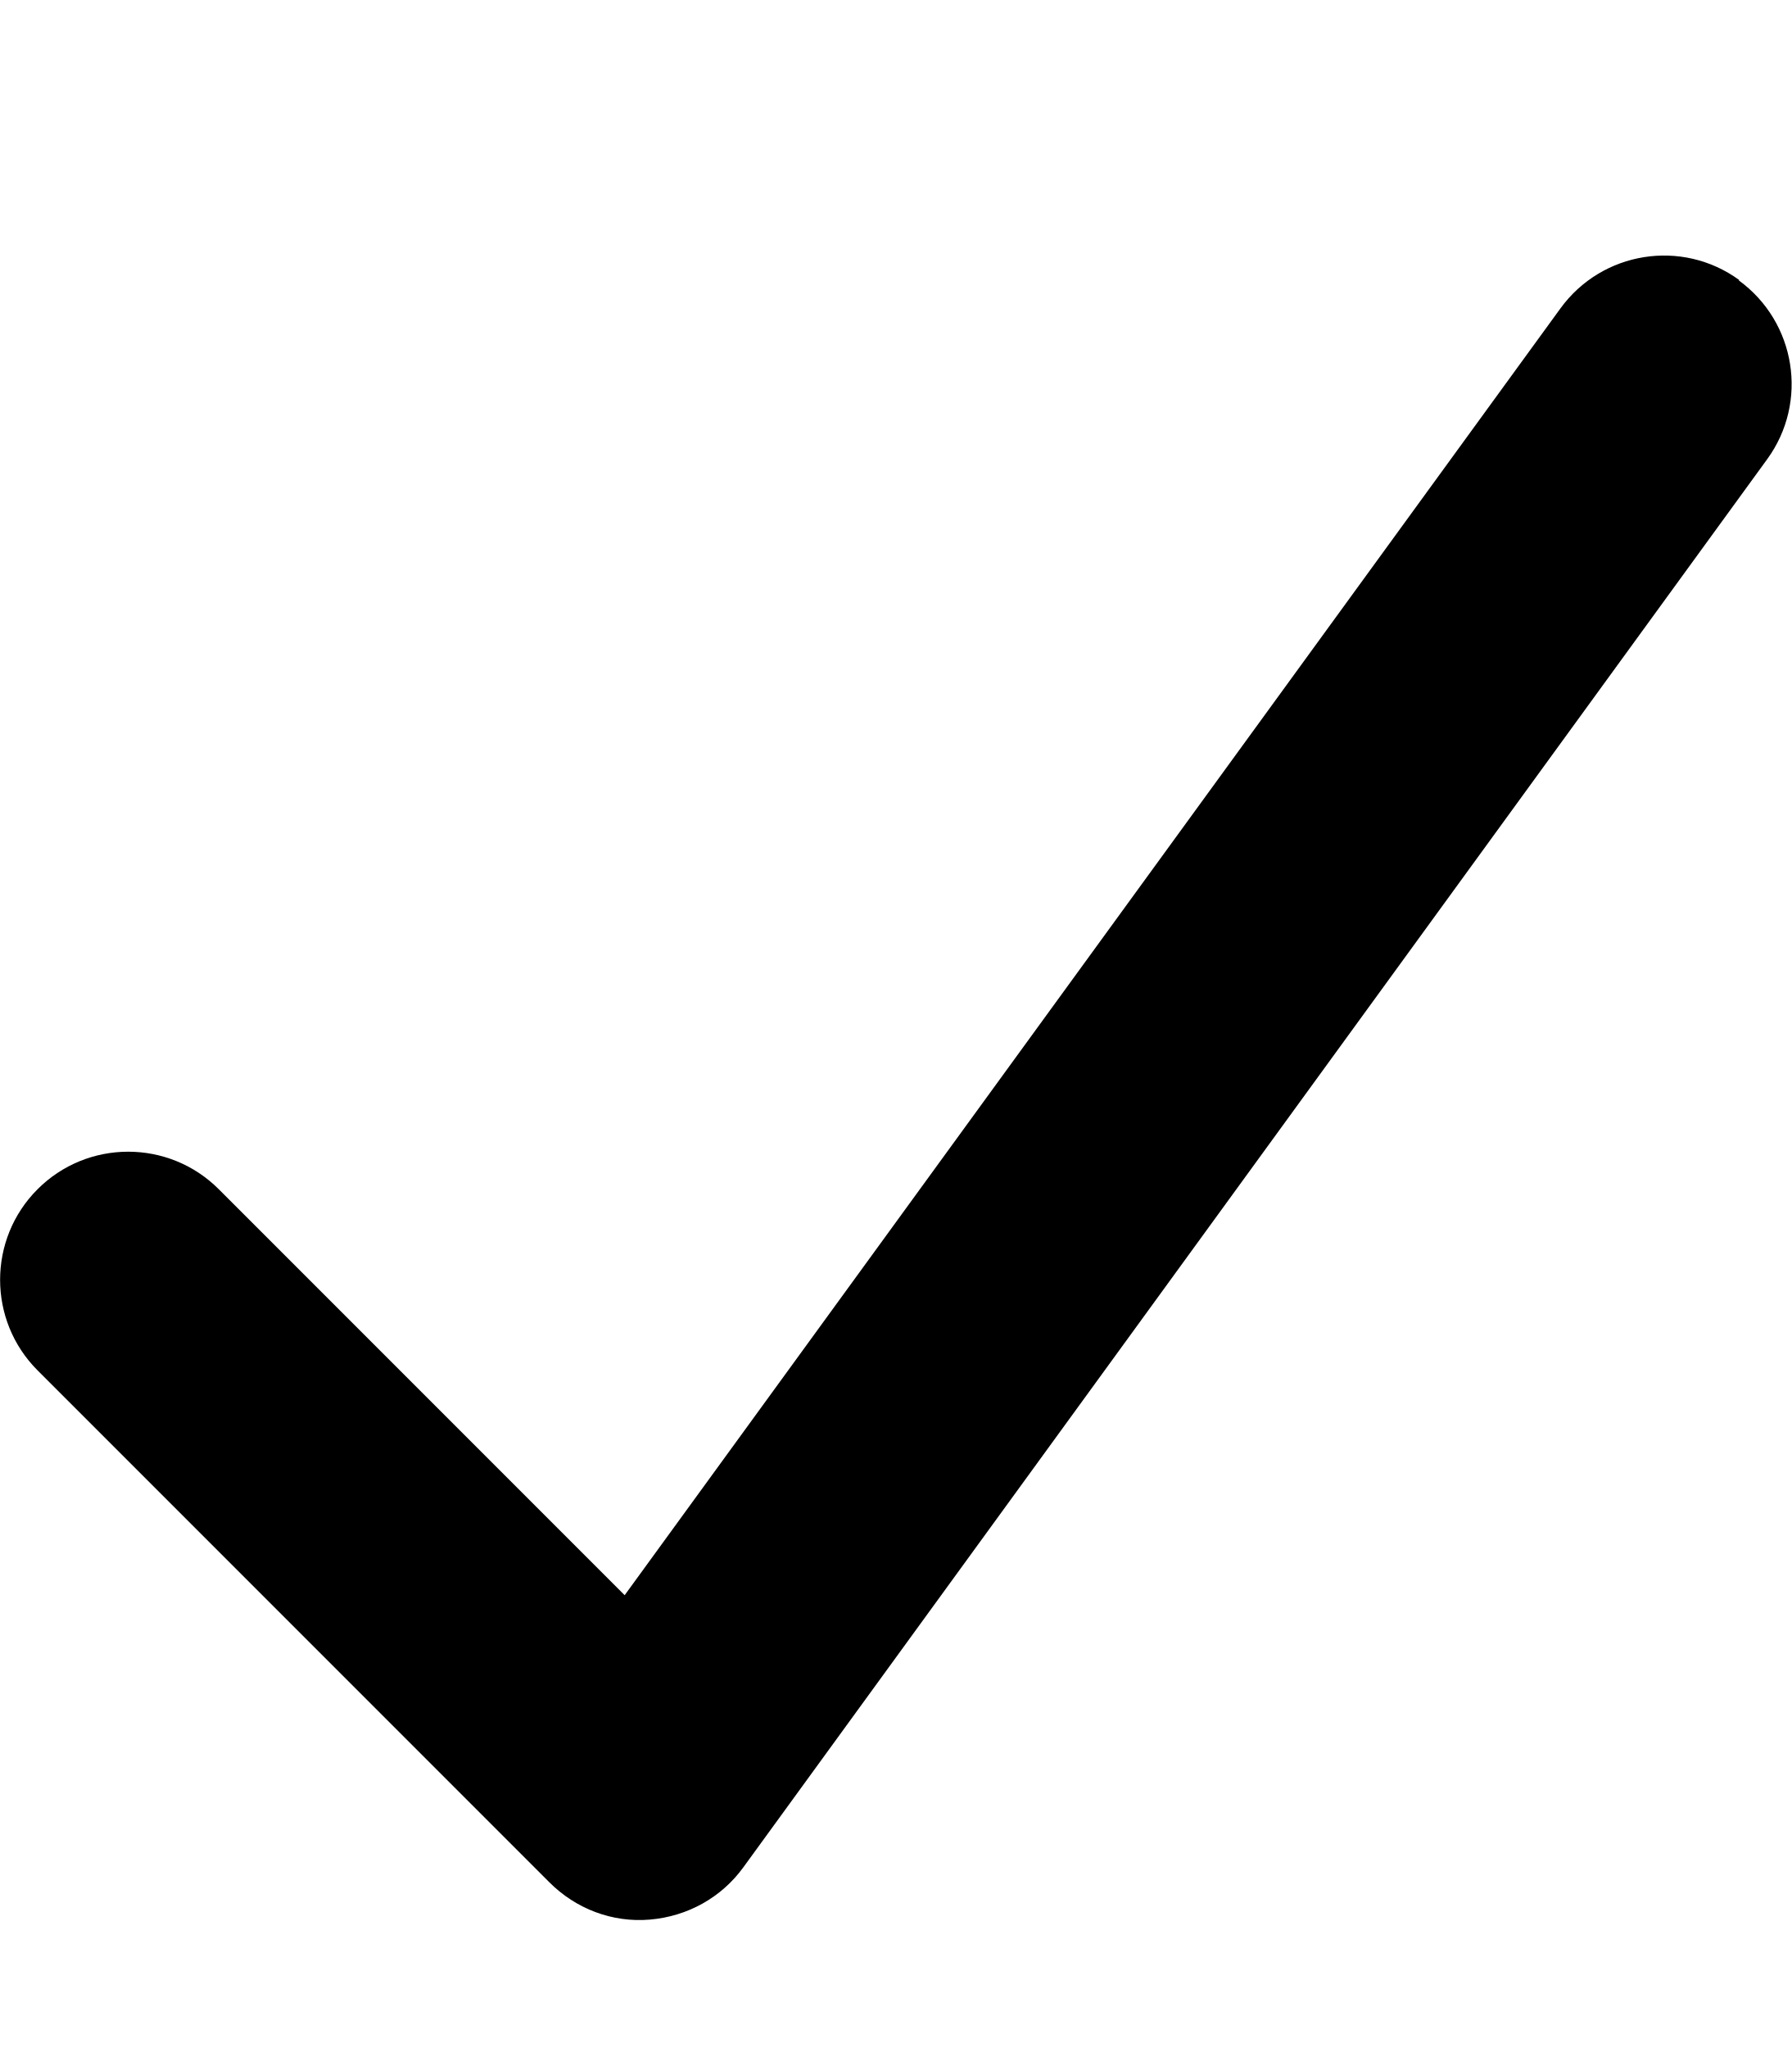
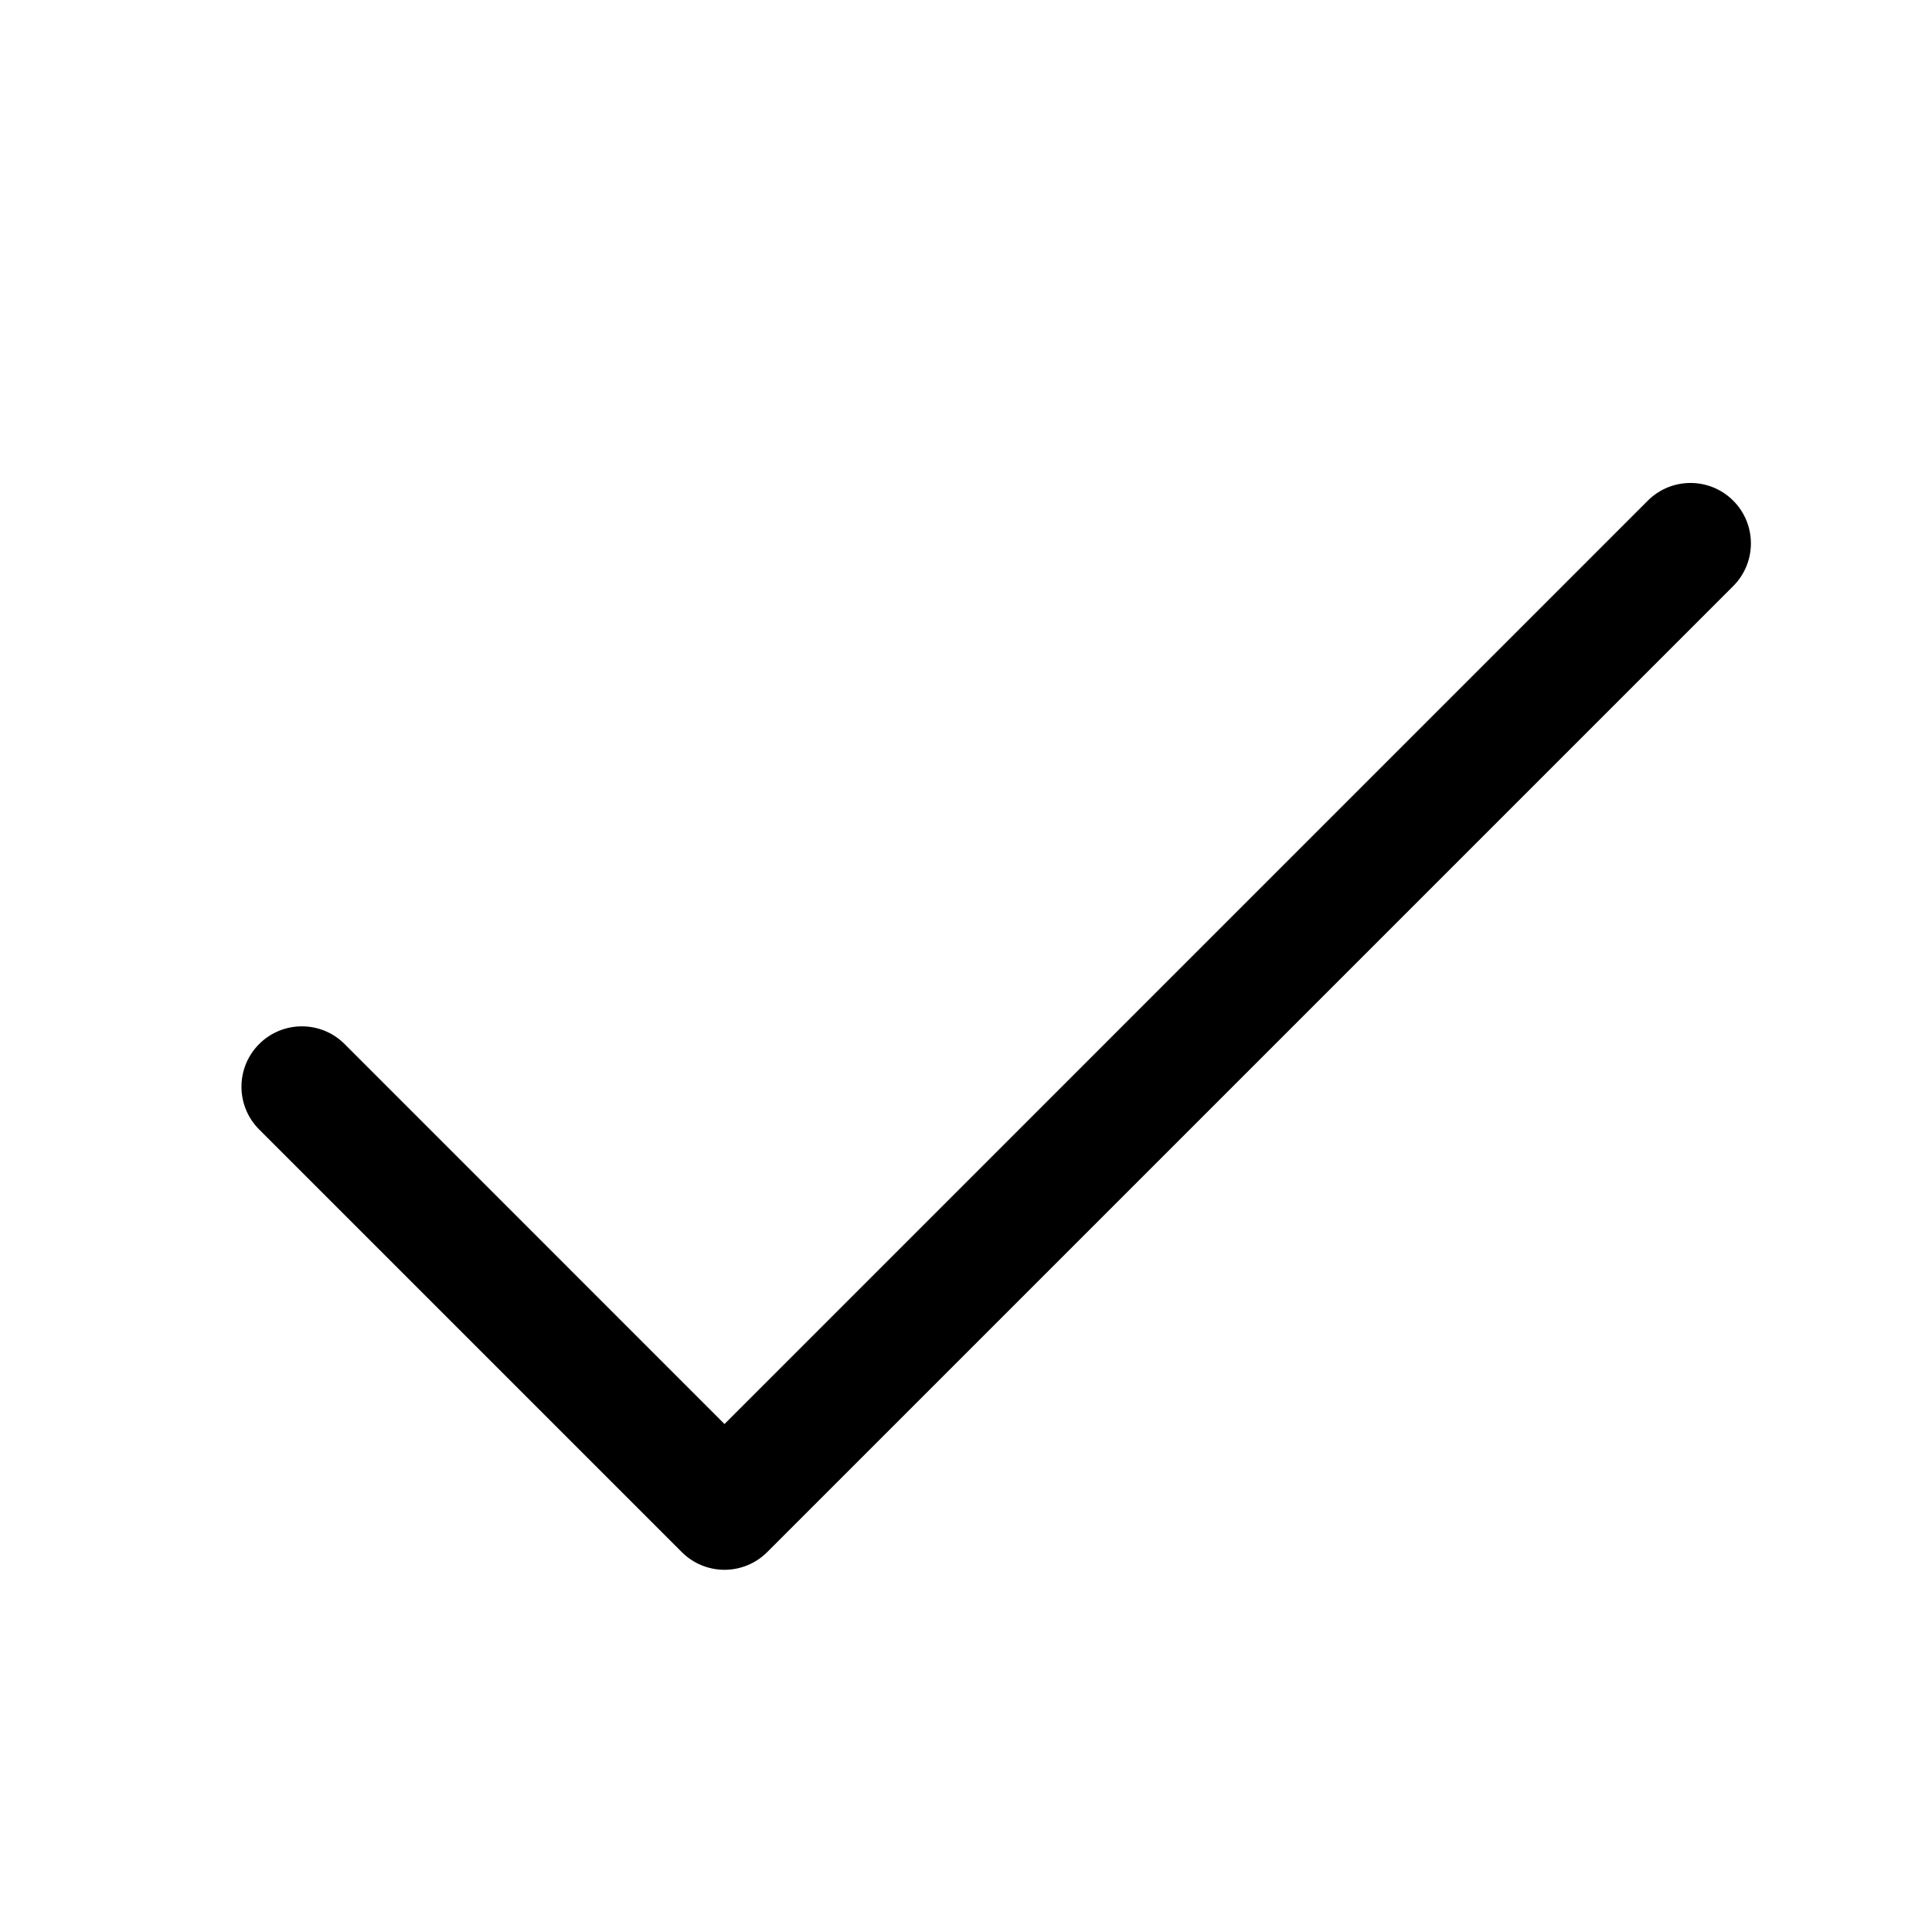
- <svg xmlns="http://www.w3.org/2000/svg" viewBox="0 0 448 512">
-   <path fill="currentColor" d="M434.8 70.1c14.3 10.4 17.5 30.4 7.1 44.7l-256 352c-5.5 7.6-14 12.3-23.4 13.1s-18.5-2.7-25.1-9.3l-128-128c-12.5-12.5-12.5-32.8 0-45.3s32.8-12.5 45.3 0l101.5 101.5 234-321.7c10.4-14.3 30.4-17.5 44.7-7.1z" />
+ <svg xmlns="http://www.w3.org/2000/svg" viewBox="0 0 256 256" fill="currentColor">
+   <path d="M229.66,77.66l-128,128a8,8,0,0,1-11.32,0l-56-56a8,8,0,0,1,11.32-11.32L96,188.69,218.34,66.34a8,8,0,0,1,11.32,11.32Z" />
</svg>
